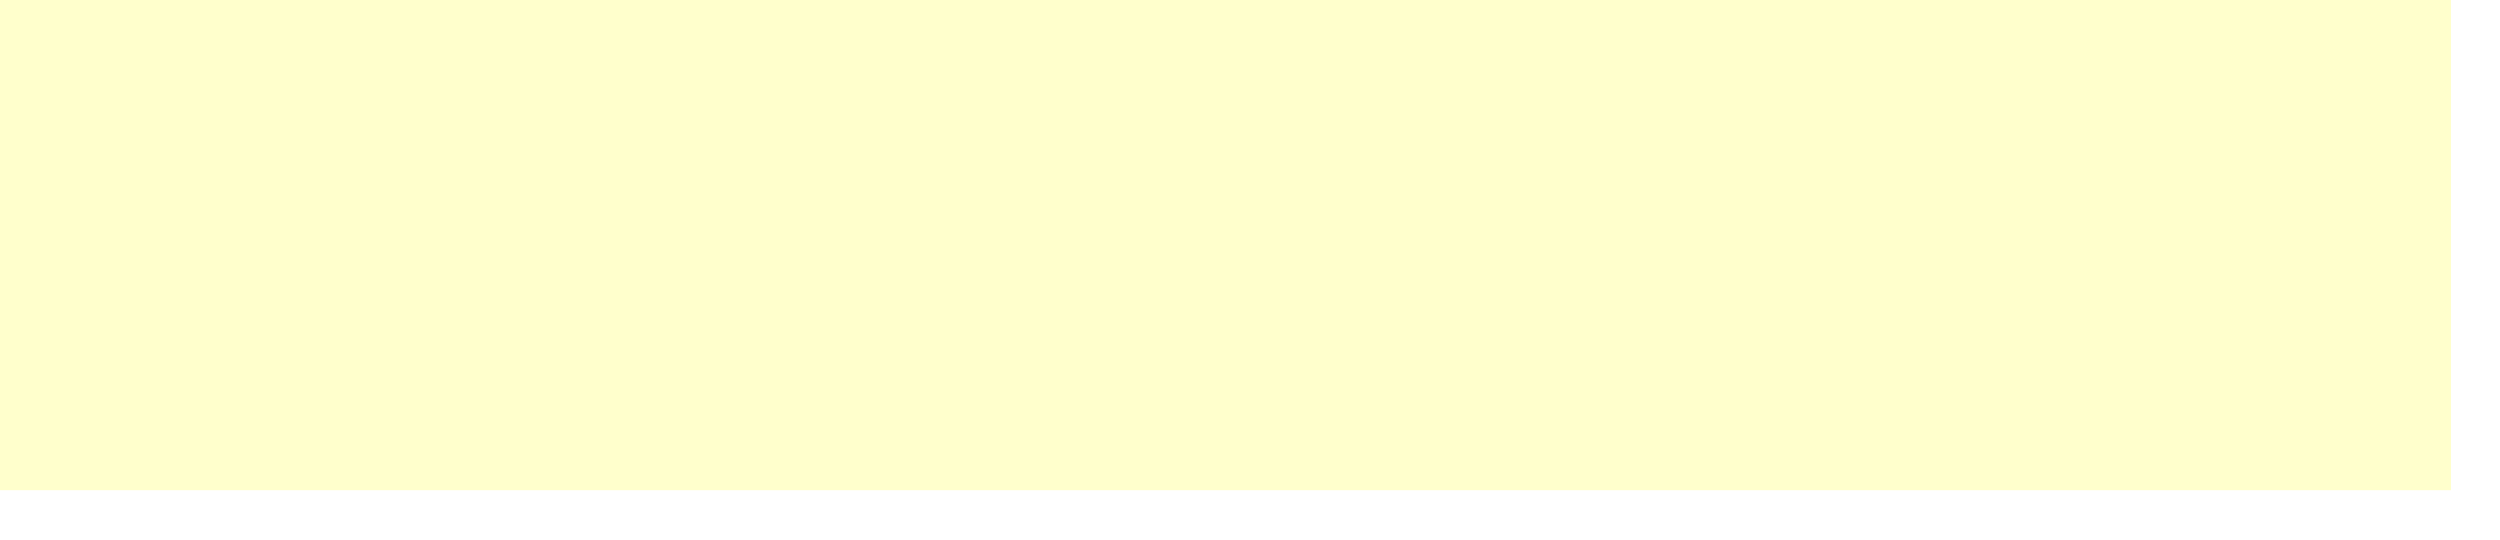
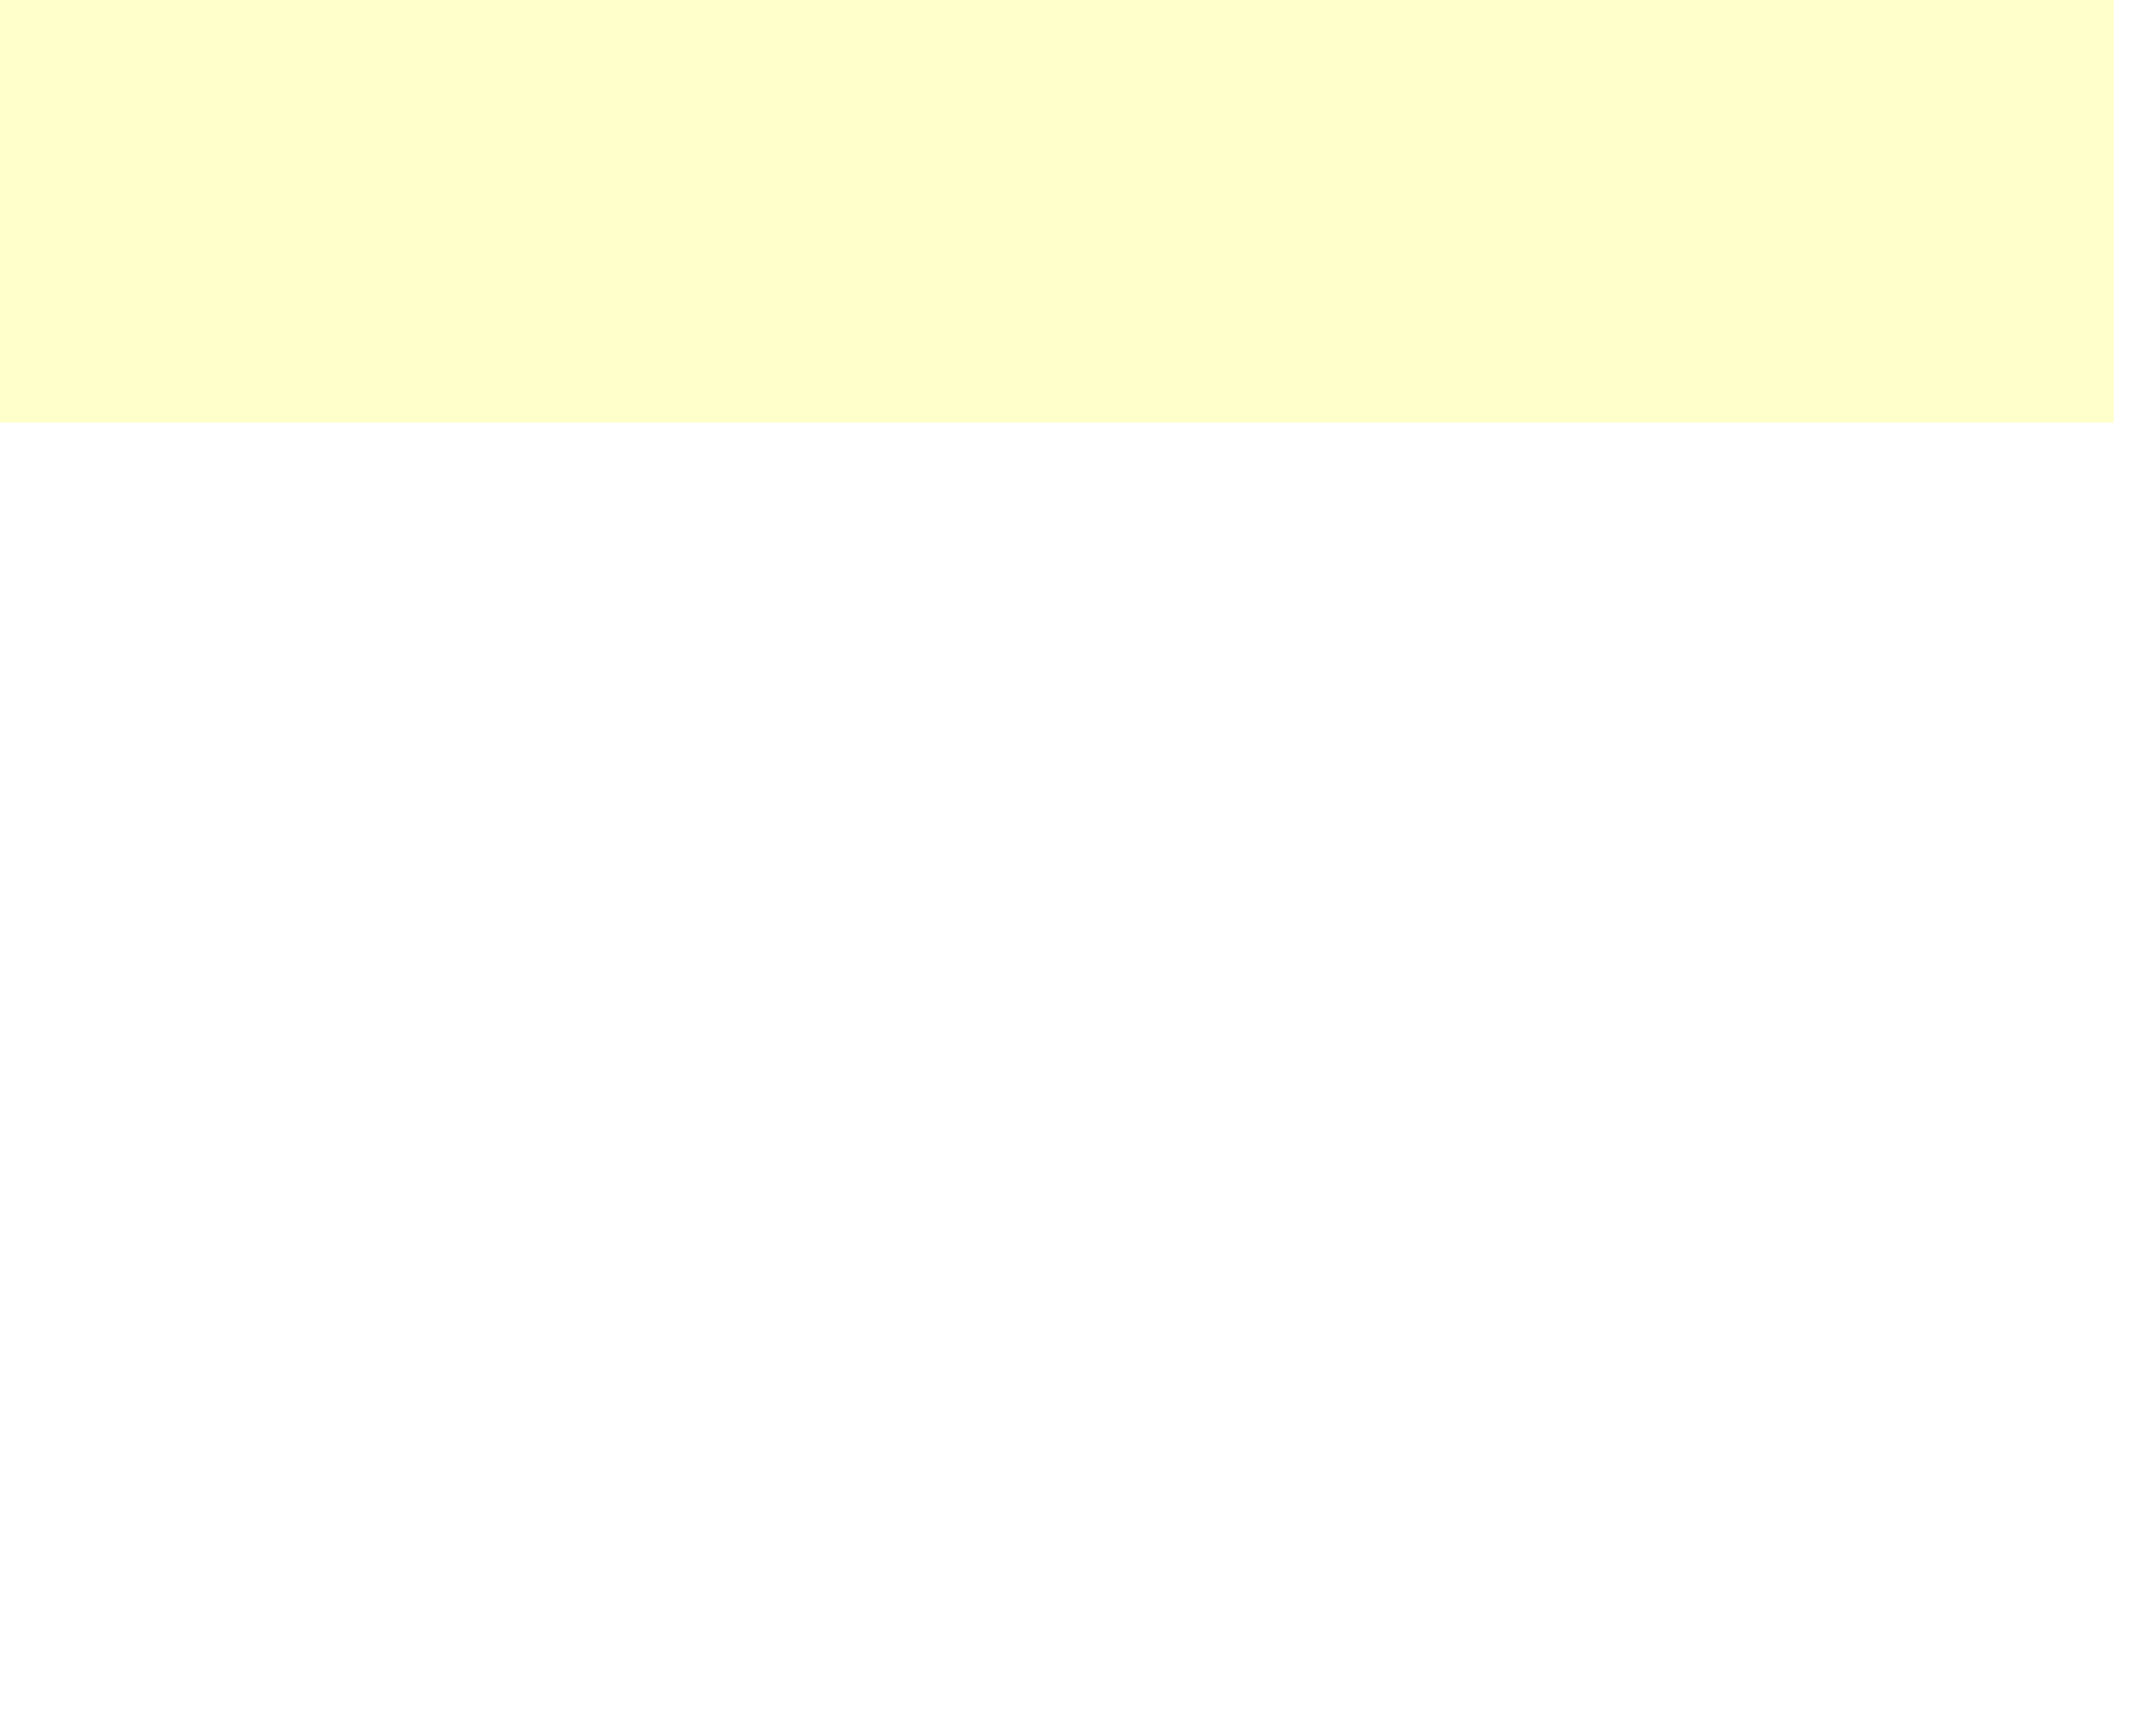
- <svg xmlns="http://www.w3.org/2000/svg" xmlns:ns1="http://www.b3mn.org/oryx" width="102" height="22" version="1.0">
+ <svg xmlns="http://www.w3.org/2000/svg" xmlns:ns1="http://www.b3mn.org/oryx" width="102" height="82" version="1.0">
  <defs />
  <g ns1:minimumSize="32 20" ns1:maximumSize="350 20">
    <rect ns1:anchor="top" ns1:resize="horizontal" x="0" y="0" width="100" height="20" stroke="none" fill="#ffffcc" />
    <g id="b">
      <text id="labeltext" font-size="11" x="0" y="9" ns1:align="middle left" stroke="black" />
    </g>
  </g>
</svg>
